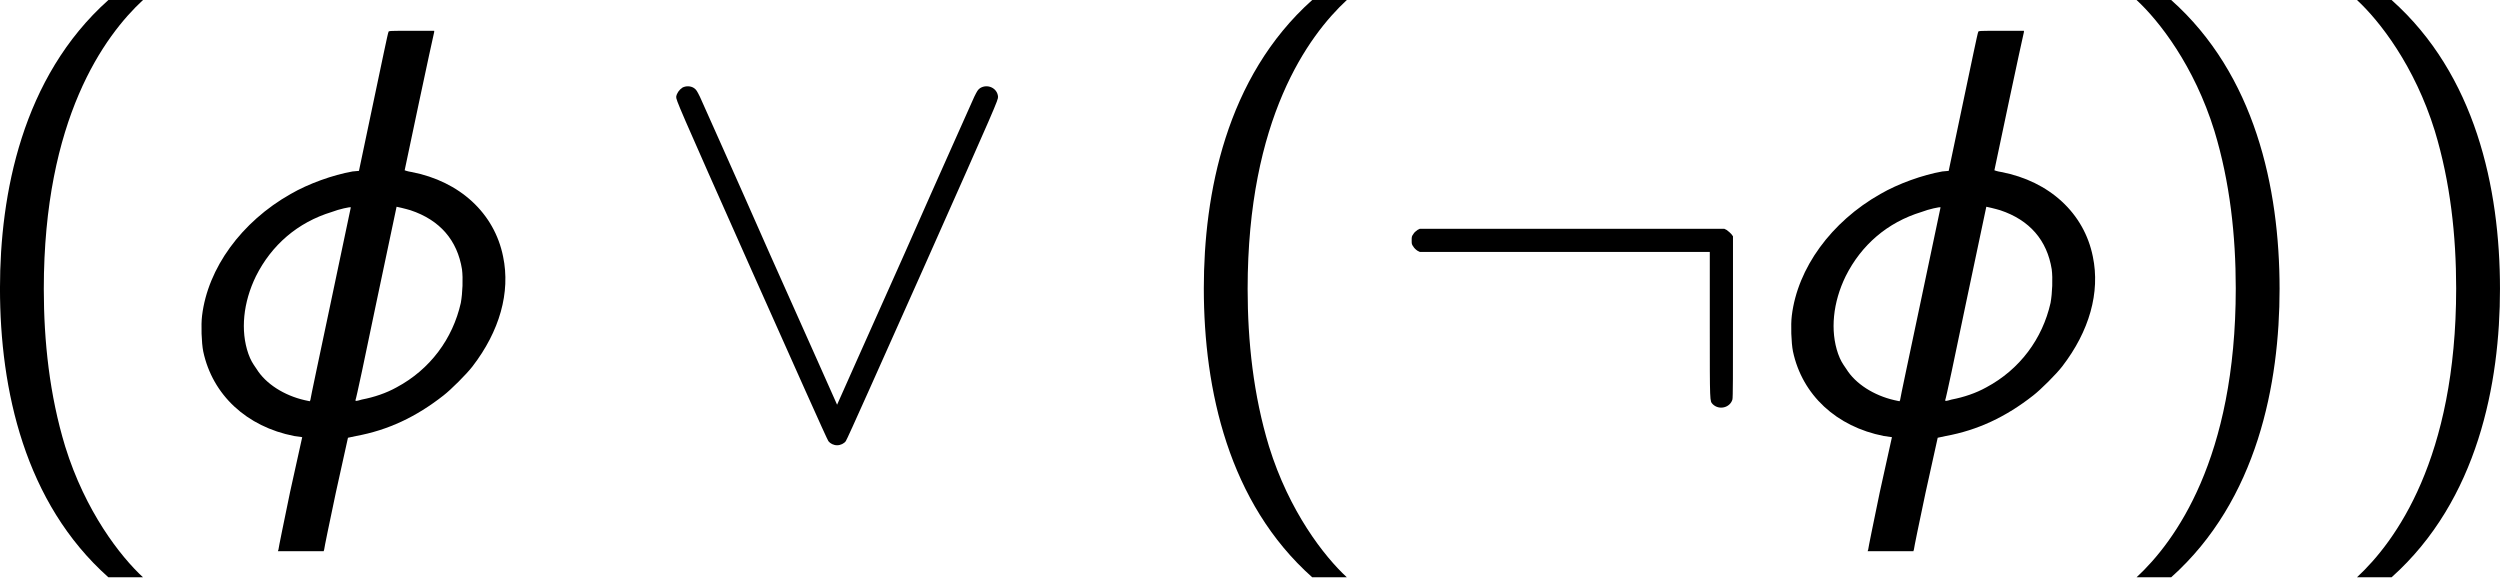
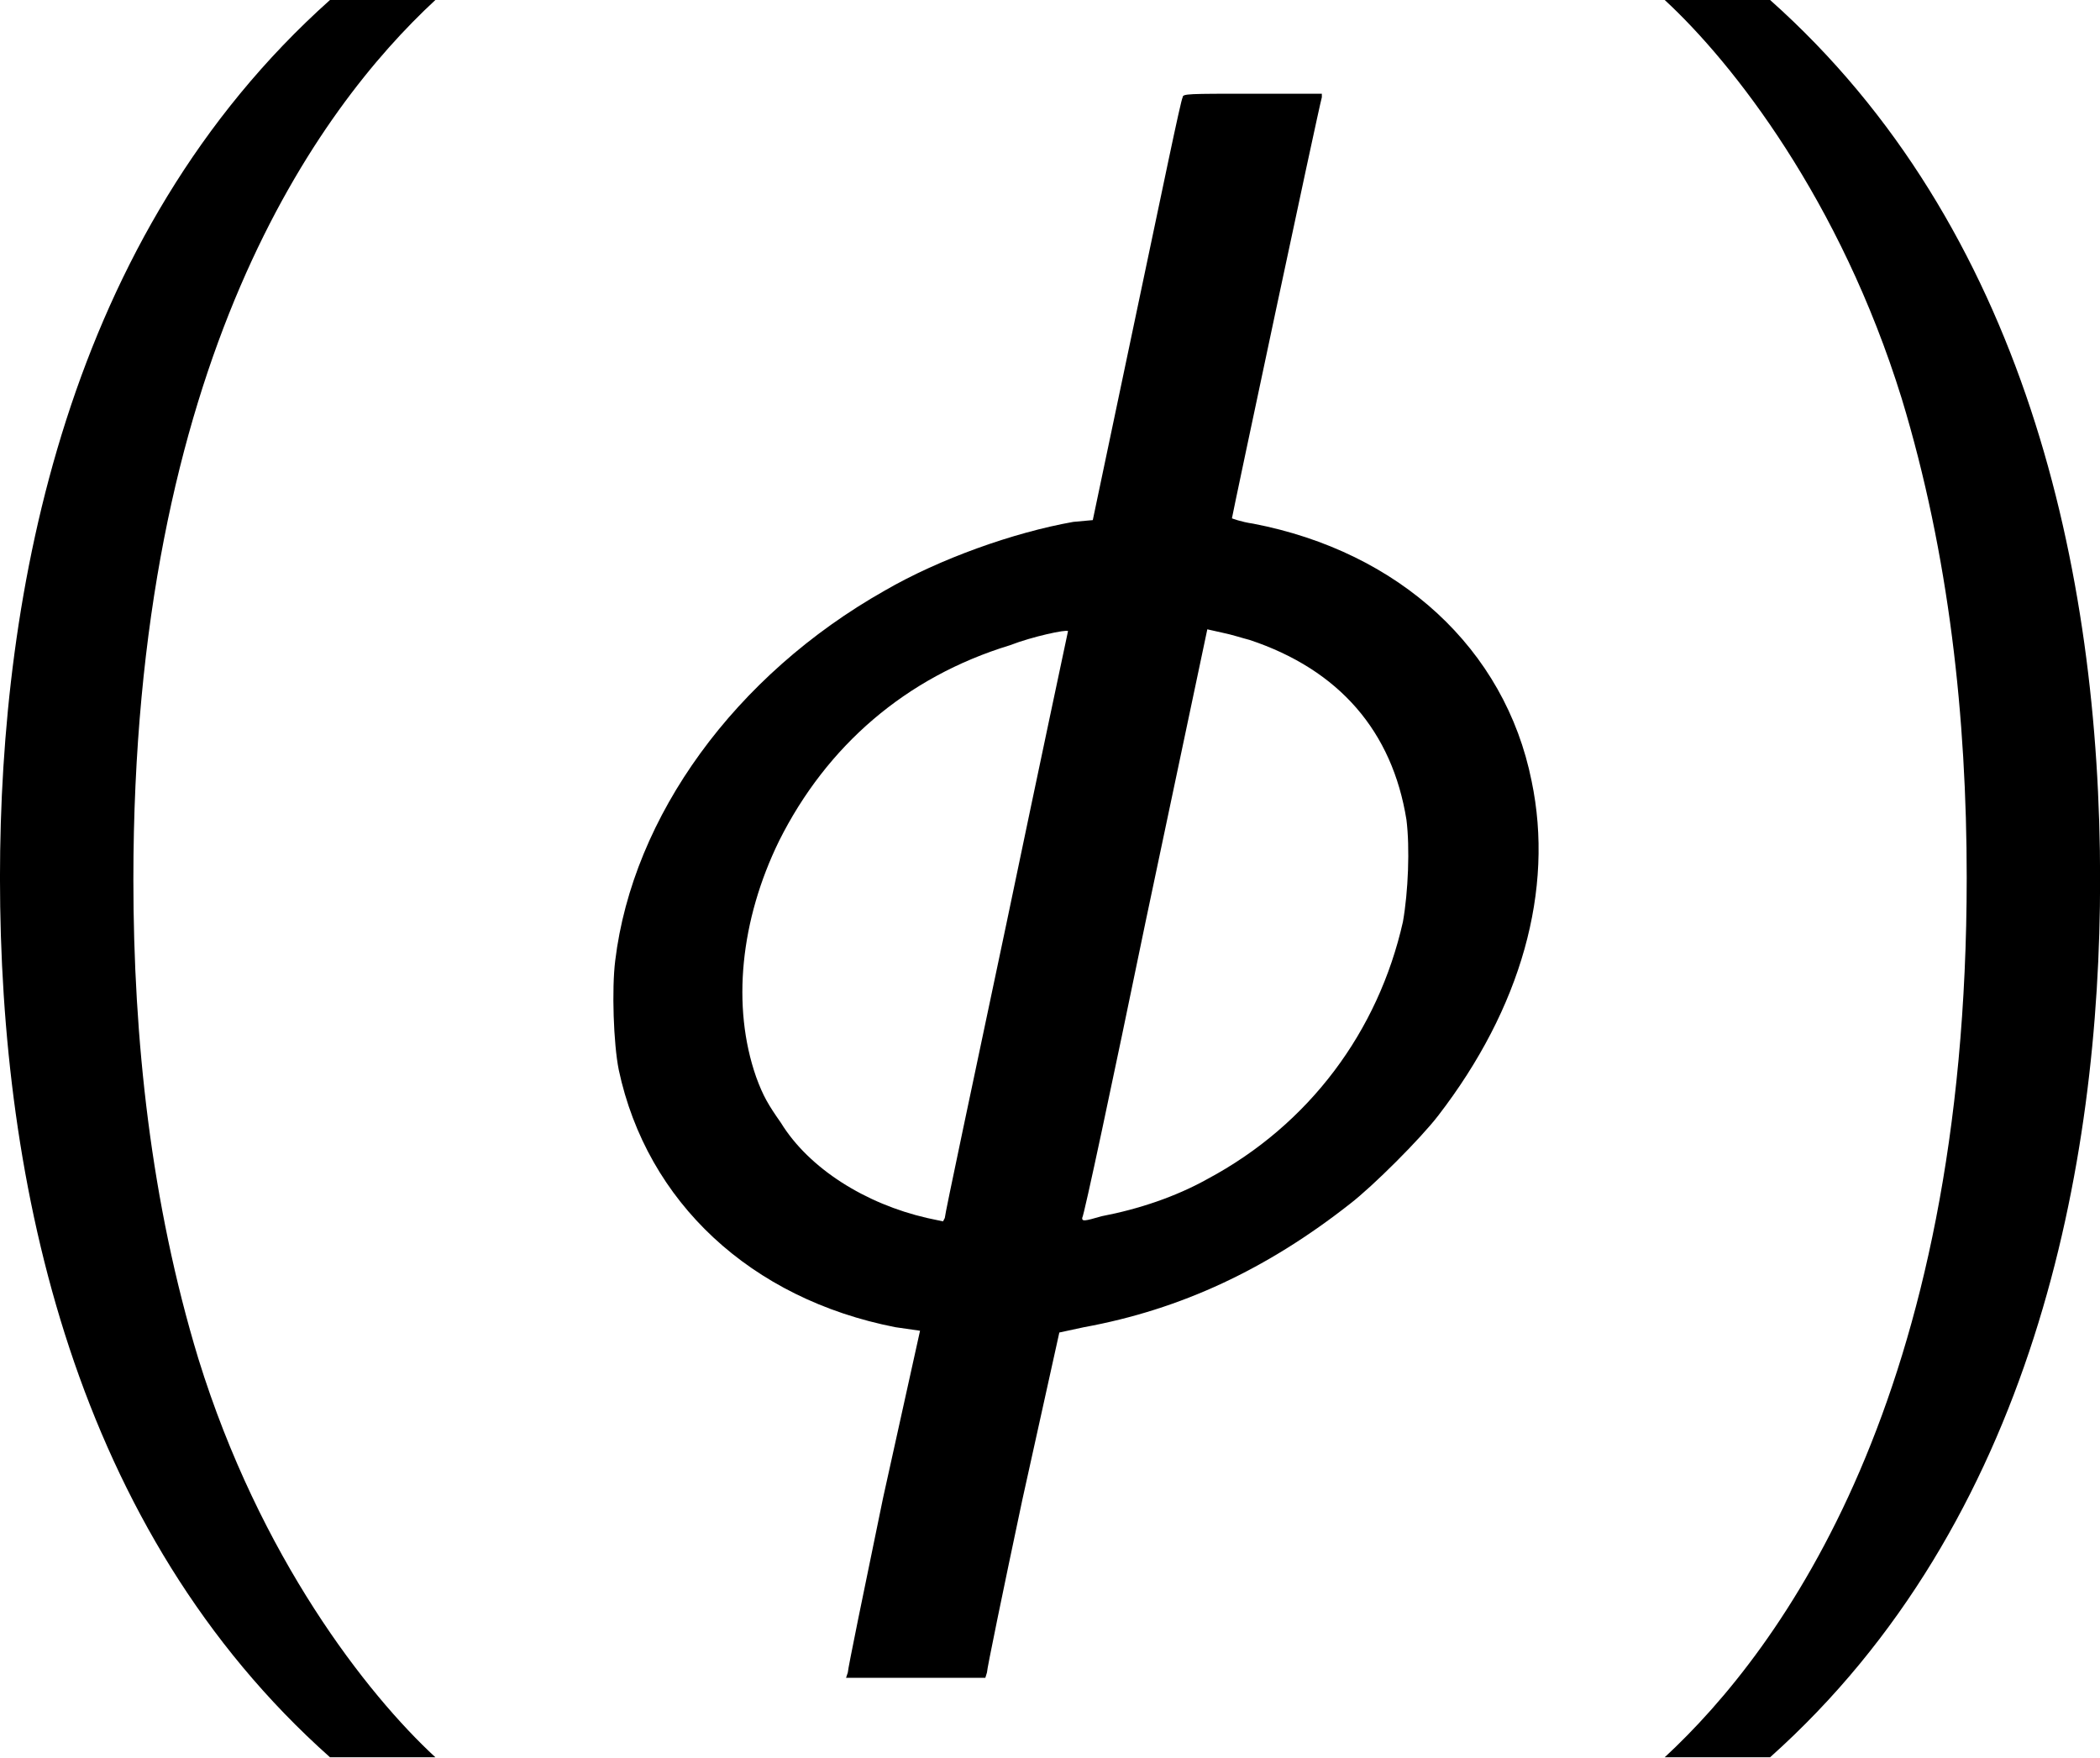
- <svg xmlns="http://www.w3.org/2000/svg" xmlns:xlink="http://www.w3.org/1999/xlink" version="1.1" width="72.286pt" height="16.691pt" viewBox="45.061 697.081 72.286 16.691">
+ <svg xmlns="http://www.w3.org/2000/svg" xmlns:xlink="http://www.w3.org/1999/xlink" version="1.1" width="19.946pt" height="16.691pt" viewBox="110.344 569.46 19.946 16.691">
  <defs>
-     <path id="g19-58" d="M.789-4.184C.753-4.16 .717-4.125 .705-4.101C.669-4.053 .669-4.041 .669-3.969S.669-3.885 .705-3.838C.717-3.814 .753-3.778 .789-3.754L.837-3.73H3.838H6.826V-2.212C6.826-.574 6.826-.658 6.886-.586C7.018-.454 7.245-.514 7.293-.681C7.305-.705 7.305-1.231 7.305-2.391V-4.053L7.269-4.101C7.245-4.125 7.209-4.16 7.173-4.184L7.125-4.208H3.981H.837L.789-4.184Z" />
-     <path id="g19-95" d="M.789-7.125C.717-7.077 .669-7.006 .658-6.934C.658-6.862 .669-6.826 2.212-3.359C3.072-1.435 3.778 .155 3.802 .179C3.838 .227 3.909 .263 3.981 .263S4.125 .227 4.16 .179C4.184 .155 4.89-1.435 5.75-3.359C7.293-6.826 7.305-6.862 7.305-6.934C7.293-7.113 7.089-7.209 6.934-7.113C6.886-7.077 6.874-7.054 6.814-6.934C6.779-6.85 6.121-5.392 5.368-3.682C4.603-1.973 3.981-.574 3.981-.574S3.359-1.973 2.594-3.682C1.841-5.392 1.184-6.85 1.148-6.934C1.088-7.054 1.076-7.077 1.028-7.113C.956-7.161 .861-7.161 .789-7.125Z" />
    <path id="g22-30" d="M4.4-8.273C4.388-8.261 4.256-7.615 4.089-6.826L3.79-5.404L3.658-5.392C3.252-5.32 2.75-5.141 2.379-4.926C1.363-4.352 .669-3.395 .55-2.415C.526-2.224 .538-1.853 .574-1.674C.765-.777 1.47-.12 2.451 .072L2.618 .096L2.367 1.231C2.236 1.865 2.128 2.391 2.128 2.415L2.116 2.451H2.582H3.061L3.072 2.415C3.072 2.391 3.18 1.865 3.312 1.243L3.563 .108L3.73 .072C4.388-.048 4.973-.323 5.535-.765C5.691-.885 6.013-1.207 6.133-1.363C6.695-2.092 6.922-2.893 6.767-3.634C6.587-4.531 5.87-5.189 4.878-5.38C4.794-5.392 4.734-5.416 4.734-5.416C4.734-5.428 5.32-8.189 5.344-8.273V-8.297H4.878C4.435-8.297 4.4-8.297 4.4-8.273ZM3.204-2.666C2.977-1.59 2.786-.693 2.786-.669C2.786-.669 2.774-.646 2.774-.646S2.666-.669 2.666-.669C2.248-.765 1.865-1.004 1.674-1.315C1.59-1.435 1.554-1.494 1.506-1.626C1.339-2.104 1.399-2.69 1.662-3.228C1.985-3.873 2.523-4.34 3.228-4.555C3.383-4.615 3.61-4.663 3.622-4.651C3.622-4.651 3.431-3.754 3.204-2.666ZM4.854-4.591C5.464-4.388 5.822-3.969 5.918-3.371C5.942-3.18 5.93-2.881 5.894-2.678C5.727-1.937 5.26-1.303 4.567-.933C4.352-.813 4.101-.729 3.85-.681C3.73-.646 3.718-.646 3.718-.669C3.73-.681 3.921-1.578 4.148-2.678L4.567-4.663L4.674-4.639C4.734-4.627 4.806-4.603 4.854-4.591Z" />
    <path id="g27-40" d="M3.168-8.933C1.382-7.337 .929-4.919 .929-2.978C.929-.881 1.441 1.453 3.168 2.99H3.883C3.418 2.561 2.692 1.632 2.275 .286C1.953-.774 1.834-1.882 1.834-2.966C1.834-6.479 3.085-8.194 3.883-8.933H3.168Z" />
    <path id="g27-41" d="M1.358 2.99C3.144 1.394 3.597-1.024 3.597-2.966C3.597-5.062 3.085-7.396 1.358-8.933H.643C1.108-8.504 1.834-7.575 2.251-6.229C2.573-5.169 2.692-4.061 2.692-2.978C2.692 .536 1.441 2.251 .643 2.99H1.358Z" />
  </defs>
  <g id="page1" transform="matrix(1.4 0 0 1.4 0 0)">
-     <use x="31.257" y="506.848" xlink:href="#g27-40" />
-     <use x="35.81" y="506.848" xlink:href="#g22-30" />
-     <use x="45.494" y="506.848" xlink:href="#g19-95" />
-     <use x="56.12" y="506.848" xlink:href="#g27-40" />
-     <use x="60.673" y="506.848" xlink:href="#g19-58" />
-     <use x="68.643" y="506.848" xlink:href="#g22-30" />
-     <use x="75.67" y="506.848" xlink:href="#g27-41" />
-     <use x="80.222" y="506.848" xlink:href="#g27-41" />
+     <use x="77.888" y="415.69" xlink:href="#g27-40" />
+     <use x="82.441" y="415.69" xlink:href="#g22-30" />
+     <use x="89.468" y="415.69" xlink:href="#g27-41" />
  </g>
</svg>
